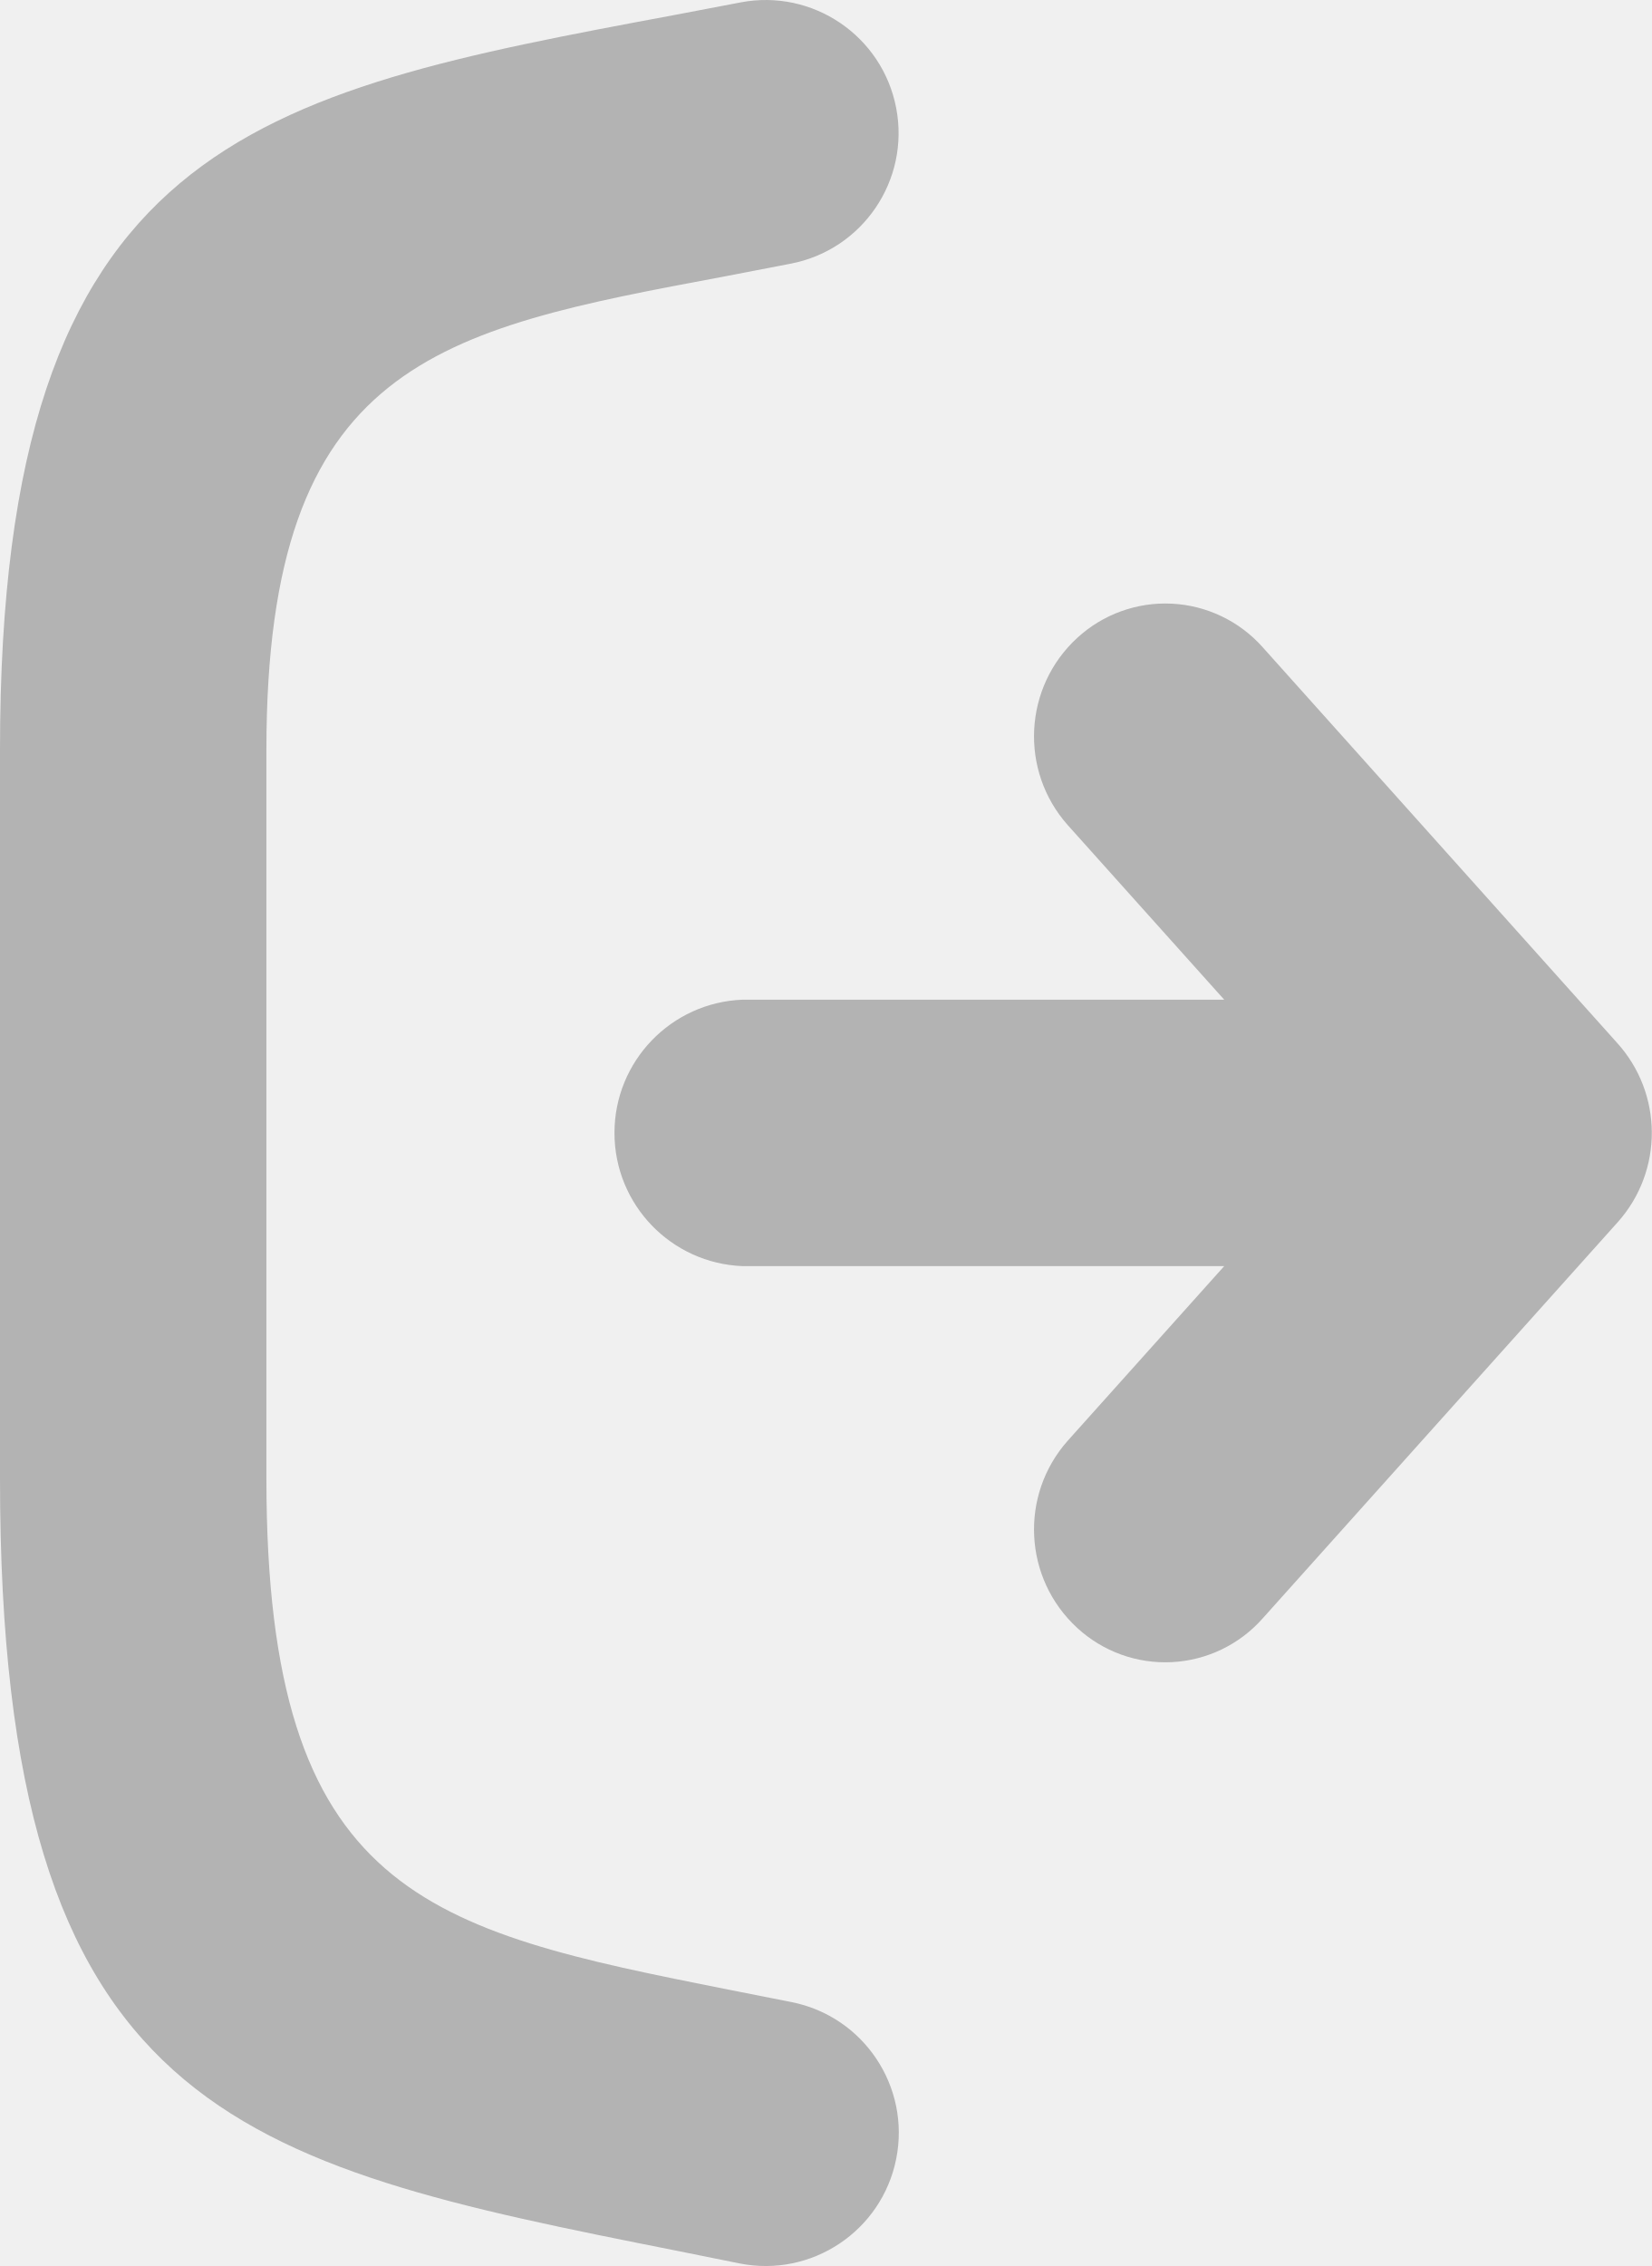
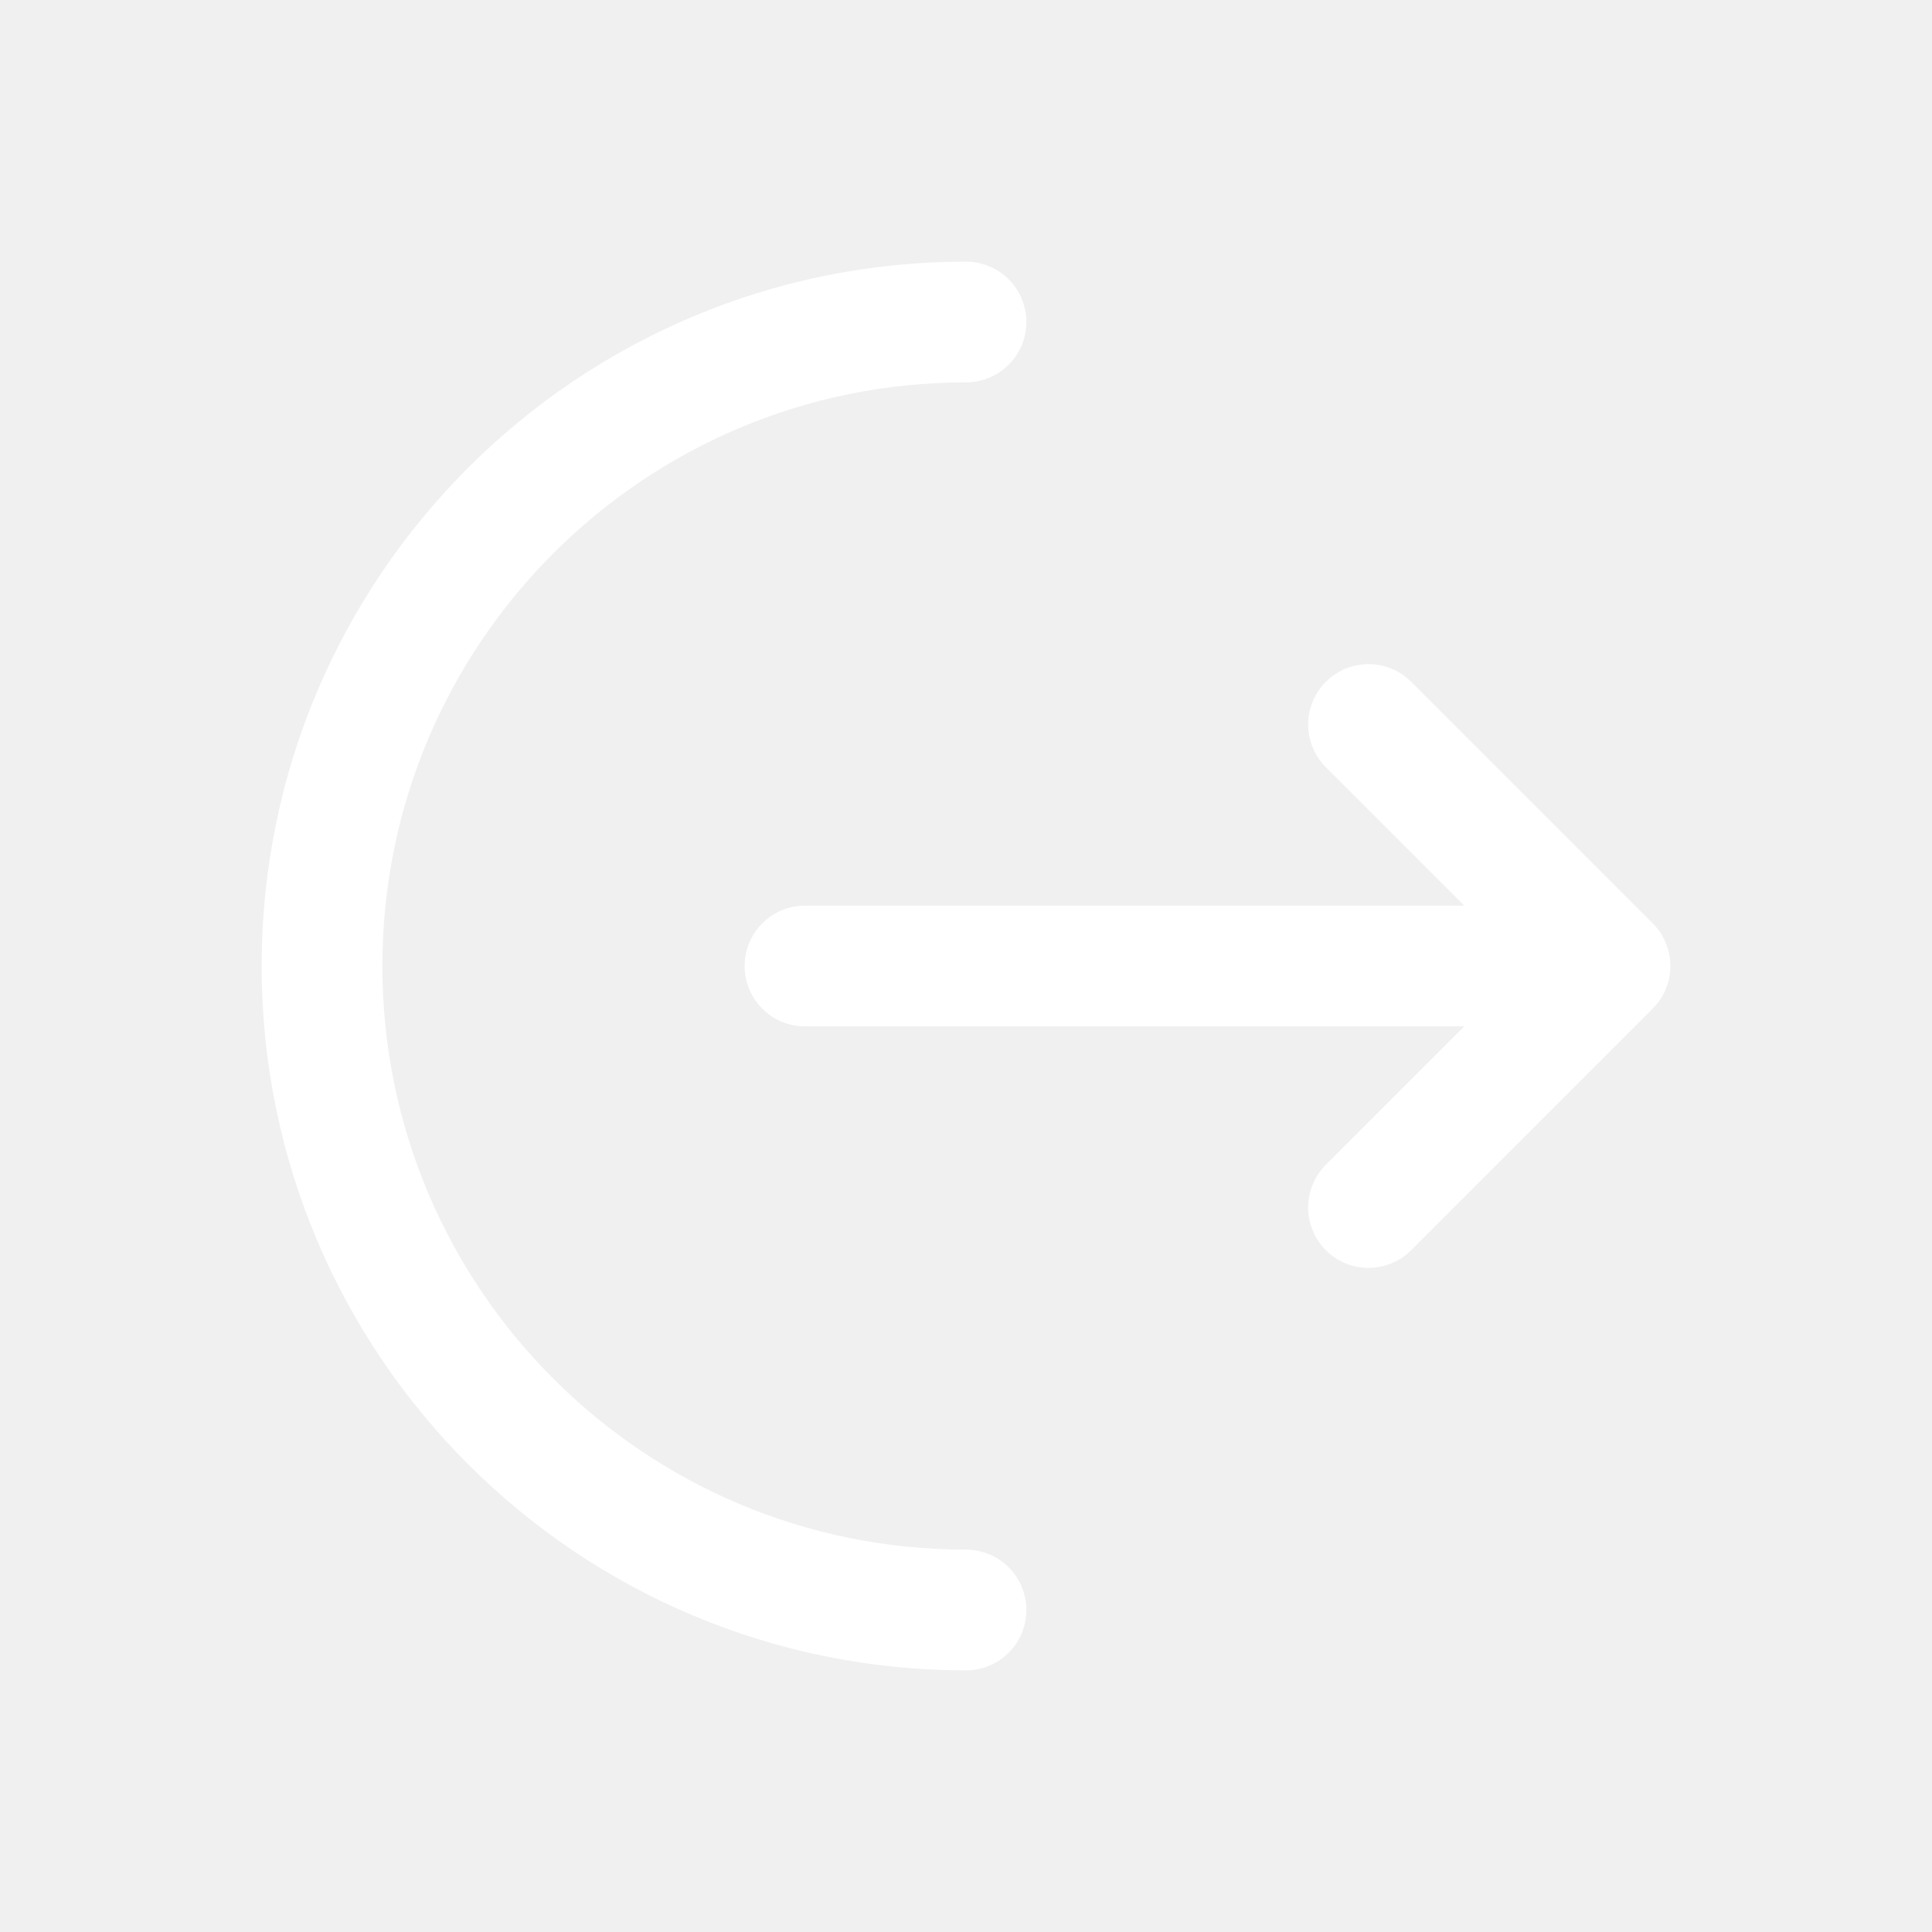
- <svg xmlns="http://www.w3.org/2000/svg" id="Layer_1" data-name="Layer 1" viewBox="0 0 89.6 122.88">
-   <path d="M66.4,68.66H40.29a7.23,7.23,0,0,1,0-14.45H66.4l-8.48-9.46a7.25,7.25,0,0,1,.51-10.16,7.06,7.06,0,0,1,10.05.5L87.7,56.54a7.27,7.27,0,0,1,.06,9.72L68.48,87.77a7.05,7.05,0,0,1-10.05.51,7.25,7.25,0,0,1-.51-10.16l8.48-9.46ZM42.94,108.57a7.22,7.22,0,0,1-2.83,14.17l-3.37-.68C12.84,117.32,0,114.63,0,80.2V40.63C0,7.65,13.78,5.07,36.6.81L40.17.13A7.21,7.21,0,0,1,42.88,14.3L39.25,15c-15.46,2.89-24.8,4.63-24.8,25.65V80.2c0,22.61,8.77,24.46,25.1,27.7l3.39.67Z" fill="#b3b3b3" />
+ <svg xmlns="http://www.w3.org/2000/svg" width="800px" height="800px" viewBox="0 0 24 24" fill="none">
+   <g id="SVGRepo_bgCarrier" stroke-width="0" />
+   <g id="SVGRepo_tracerCarrier" stroke-linecap="round" stroke-linejoin="round" />
+   <g id="SVGRepo_iconCarrier">
+     <path d="M12 20C7.582 20 4 16.418 4 12C4 7.582 7.582 4 12 4" stroke="#ffffff" stroke-width="1.5" stroke-linecap="round" />
+     <path d="M10 12H20M20 12L17 9M20 12L17 15" stroke="#ffffff" stroke-width="1.5" stroke-linecap="round" stroke-linejoin="round" />
+   </g>
</svg>
